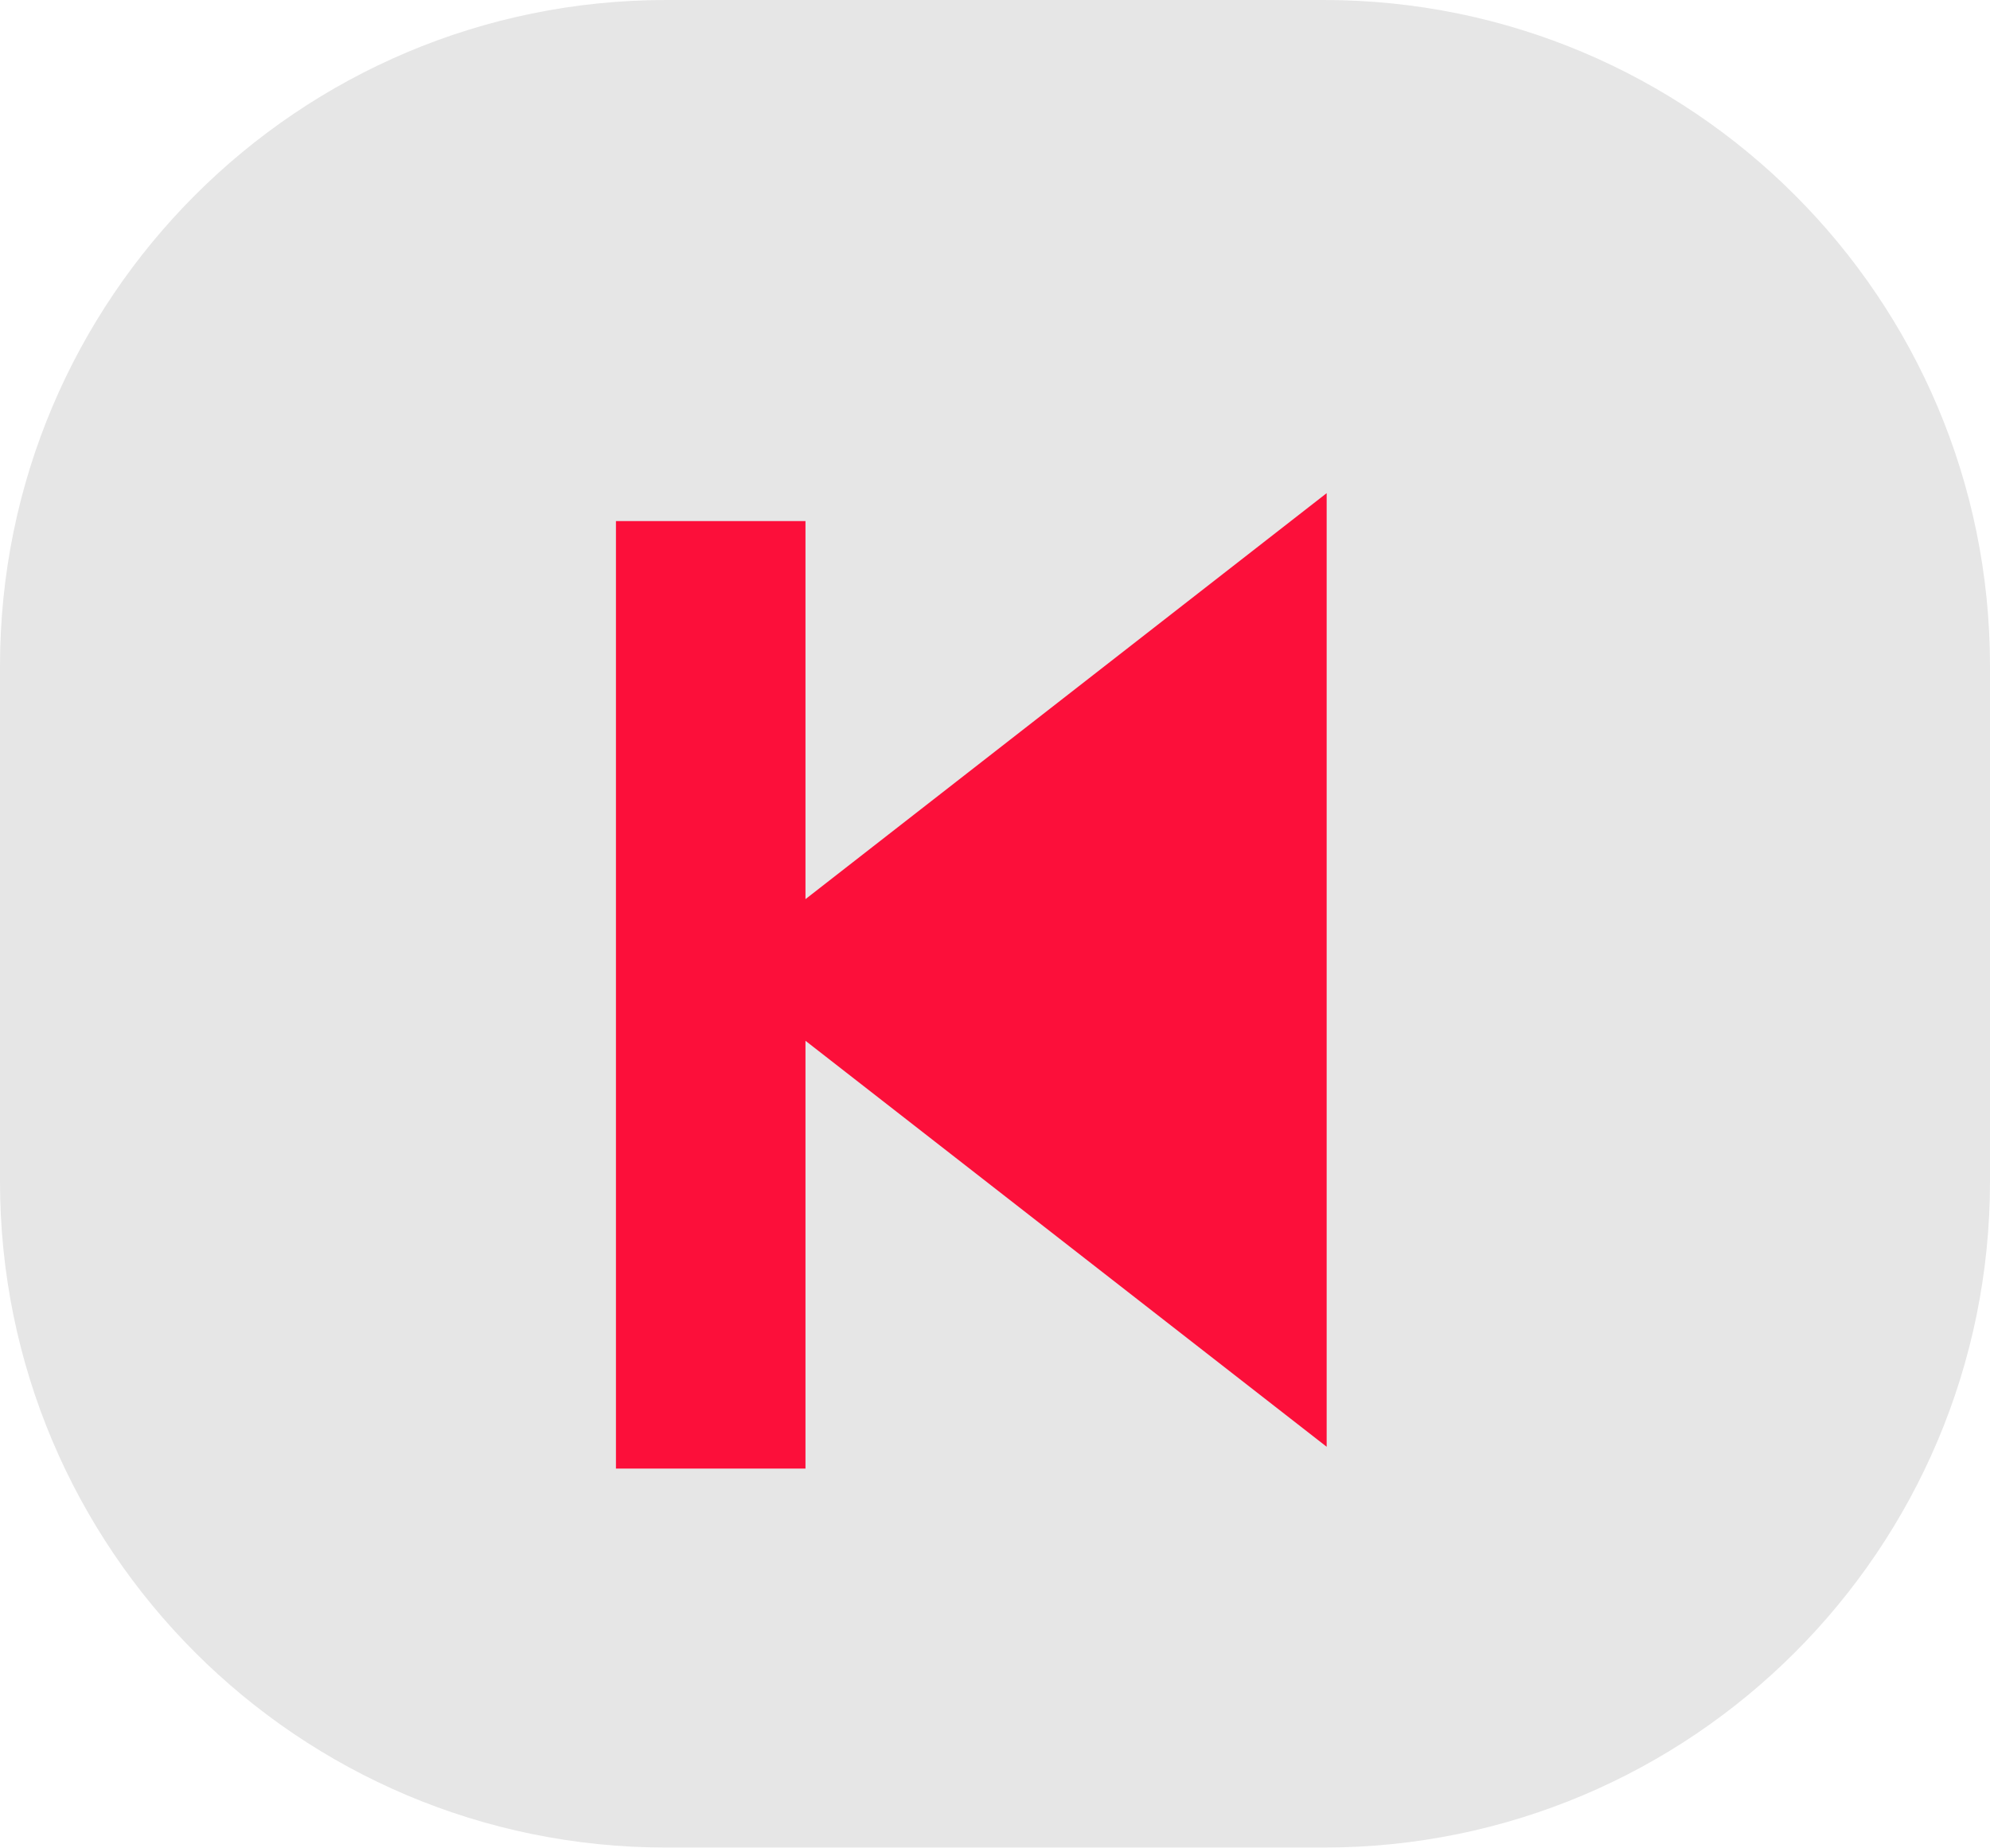
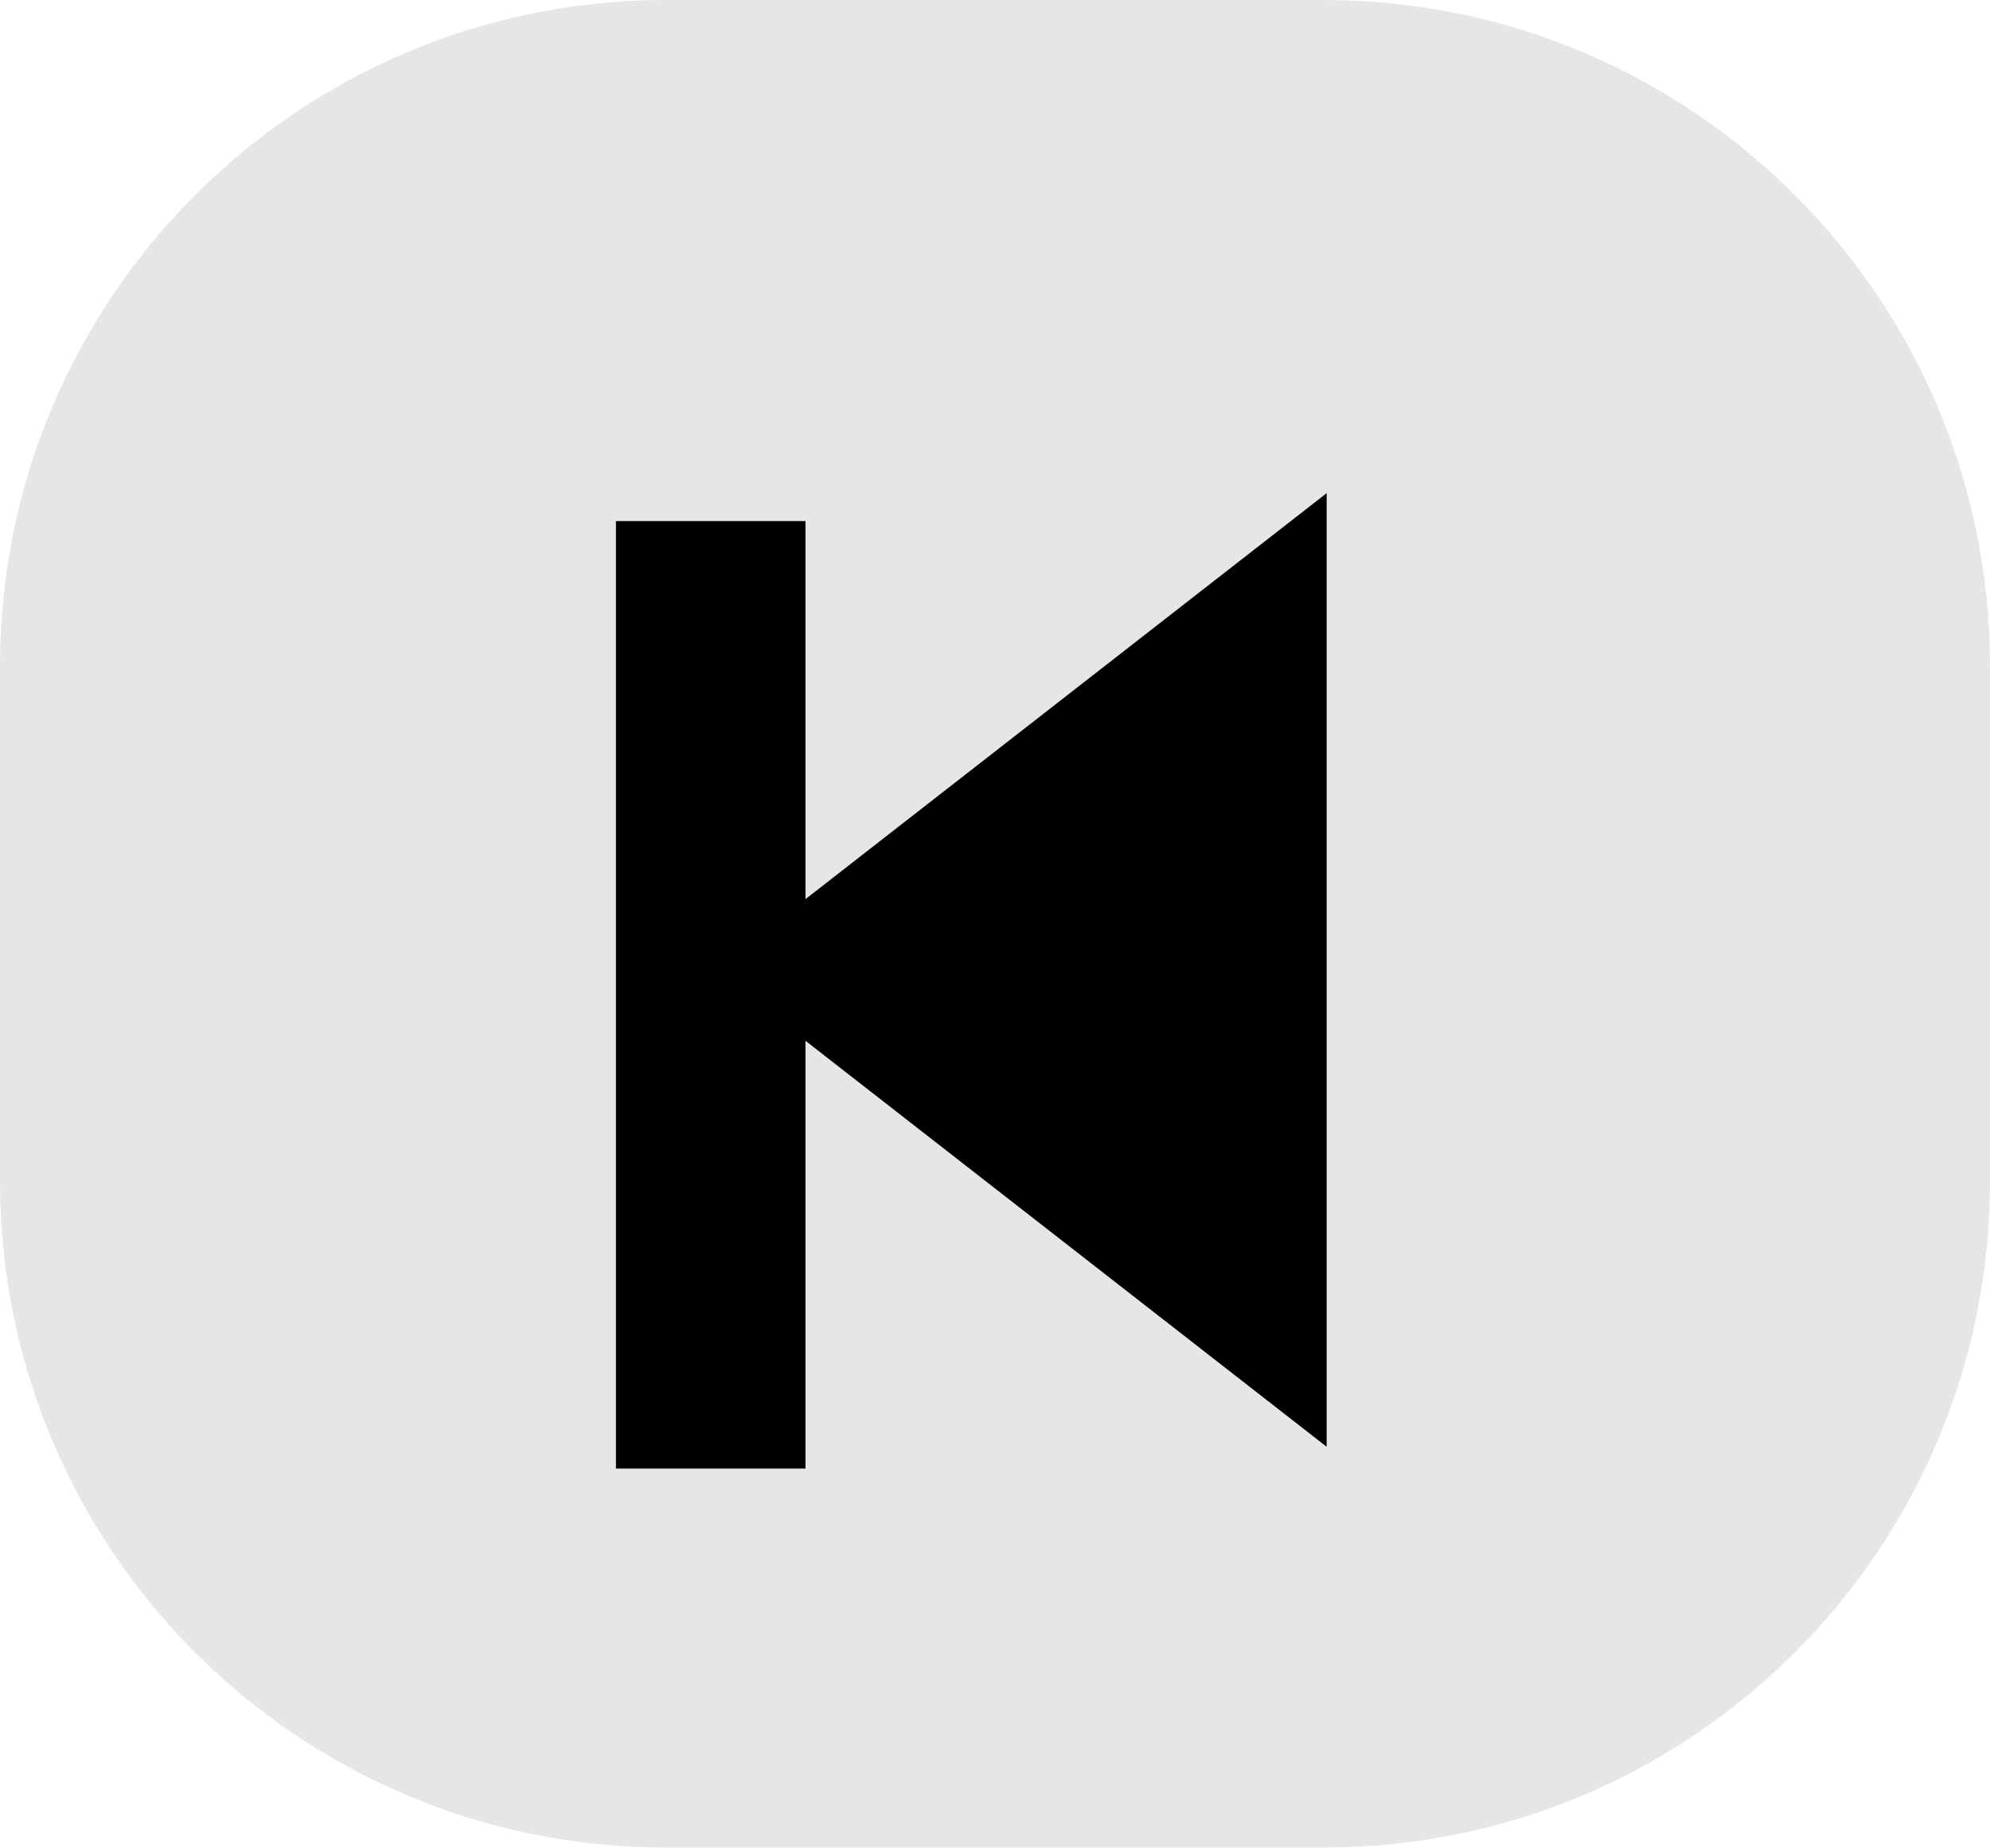
<svg xmlns="http://www.w3.org/2000/svg" viewBox="0 0 42 39">
  <defs>
-     <style>.cls-1{fill:#e6e6e6;}.cls-2{fill:#fc0f3a;}</style>
+     <style>.cls-1{fill:#e6e6e6;}.cls-2{fill:#000000;}</style>
  </defs>
  <g id="Layer_2" data-name="Layer 2">
    <g id="Calque_1" data-name="Calque 1">
      <rect class="cls-1" width="42" height="39" rx="14.06" ry="14.06" />
      <polygon class="cls-2" points="28 10.41 17 18.98 17 11 13 11 13 31 17 31 17 21.97 28 30.54 28 10.41" />
    </g>
  </g>
</svg>
